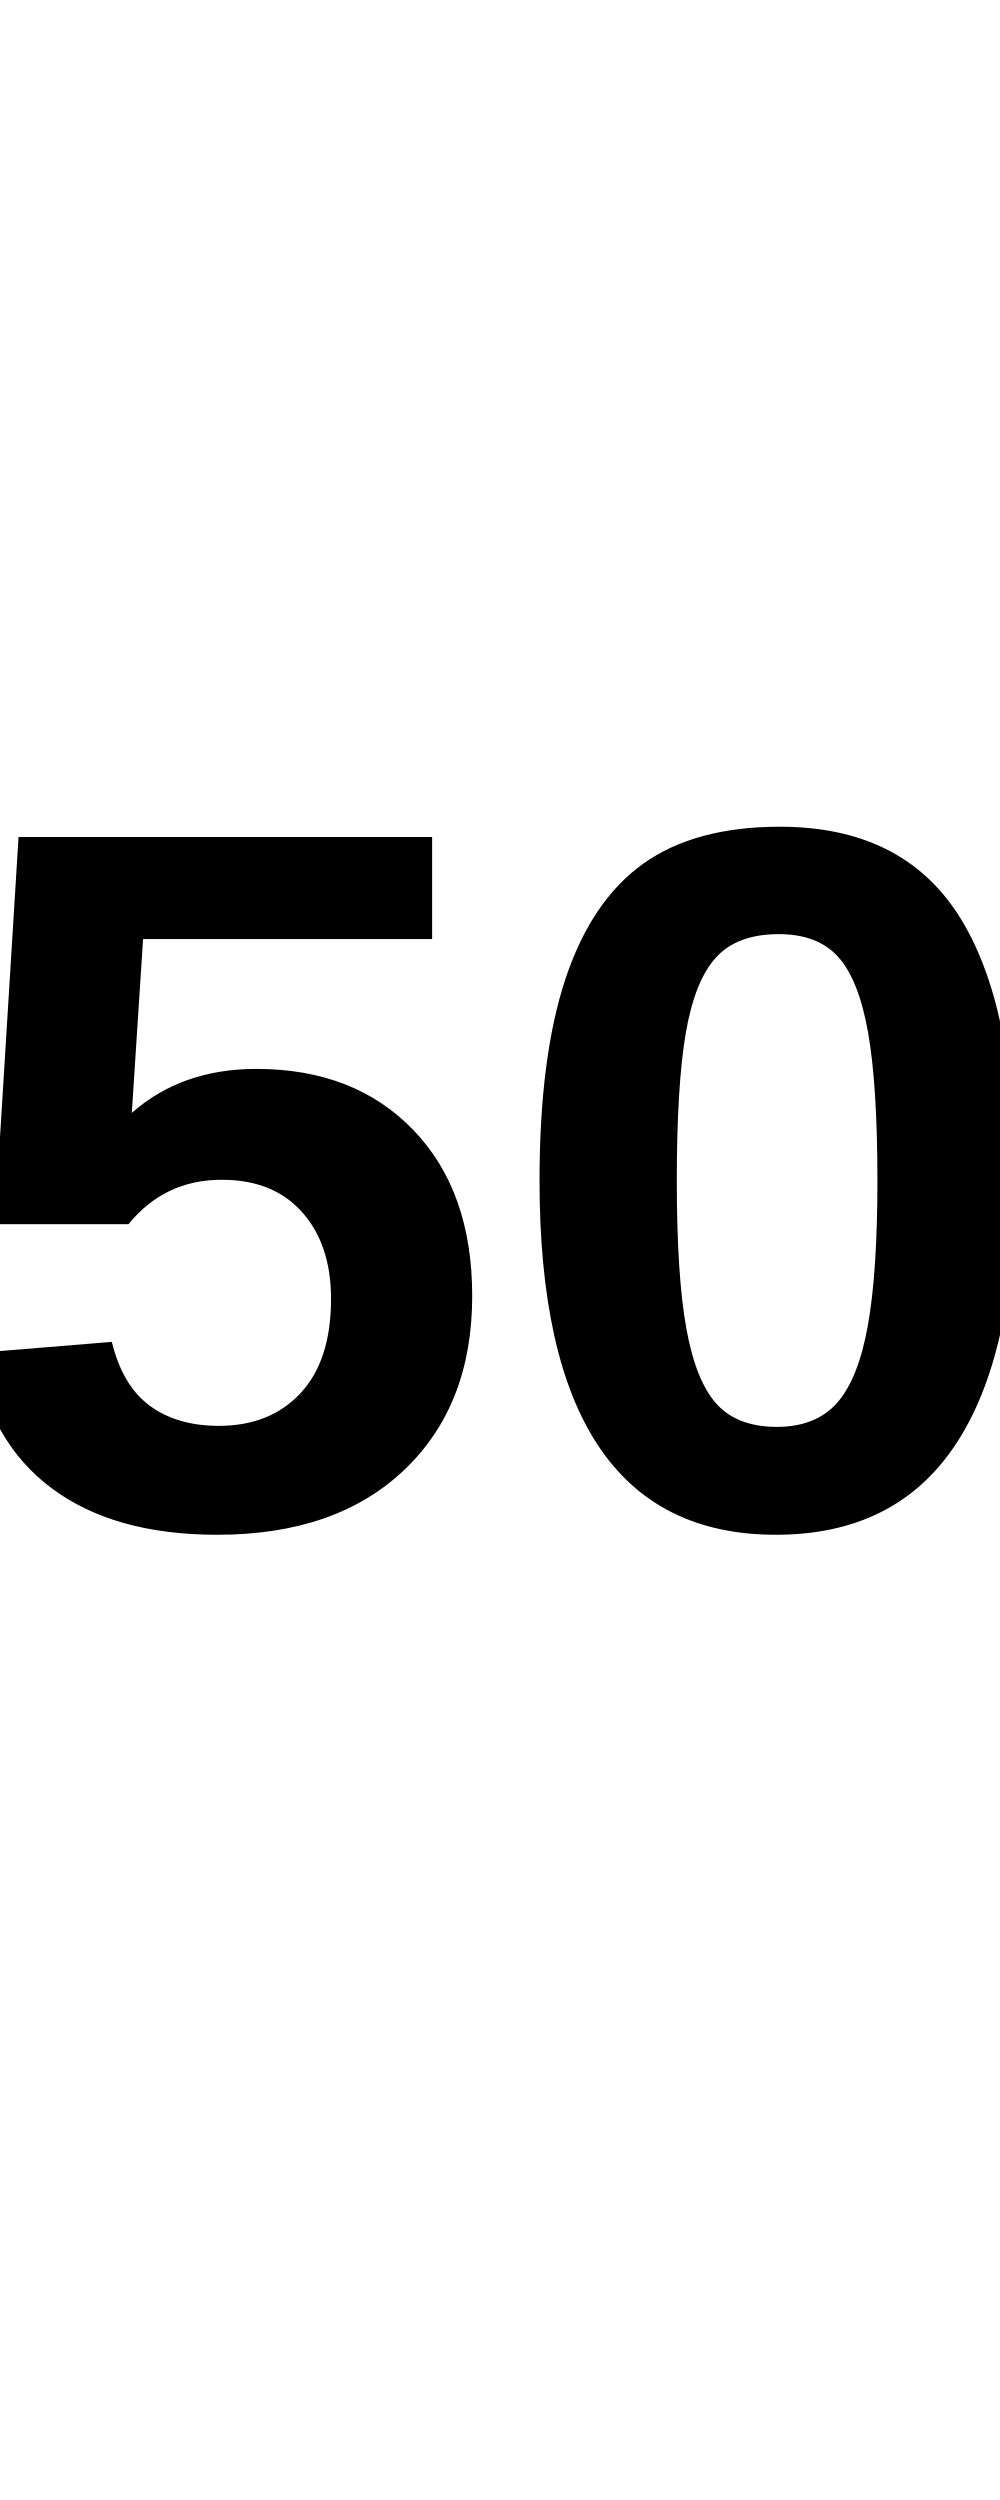
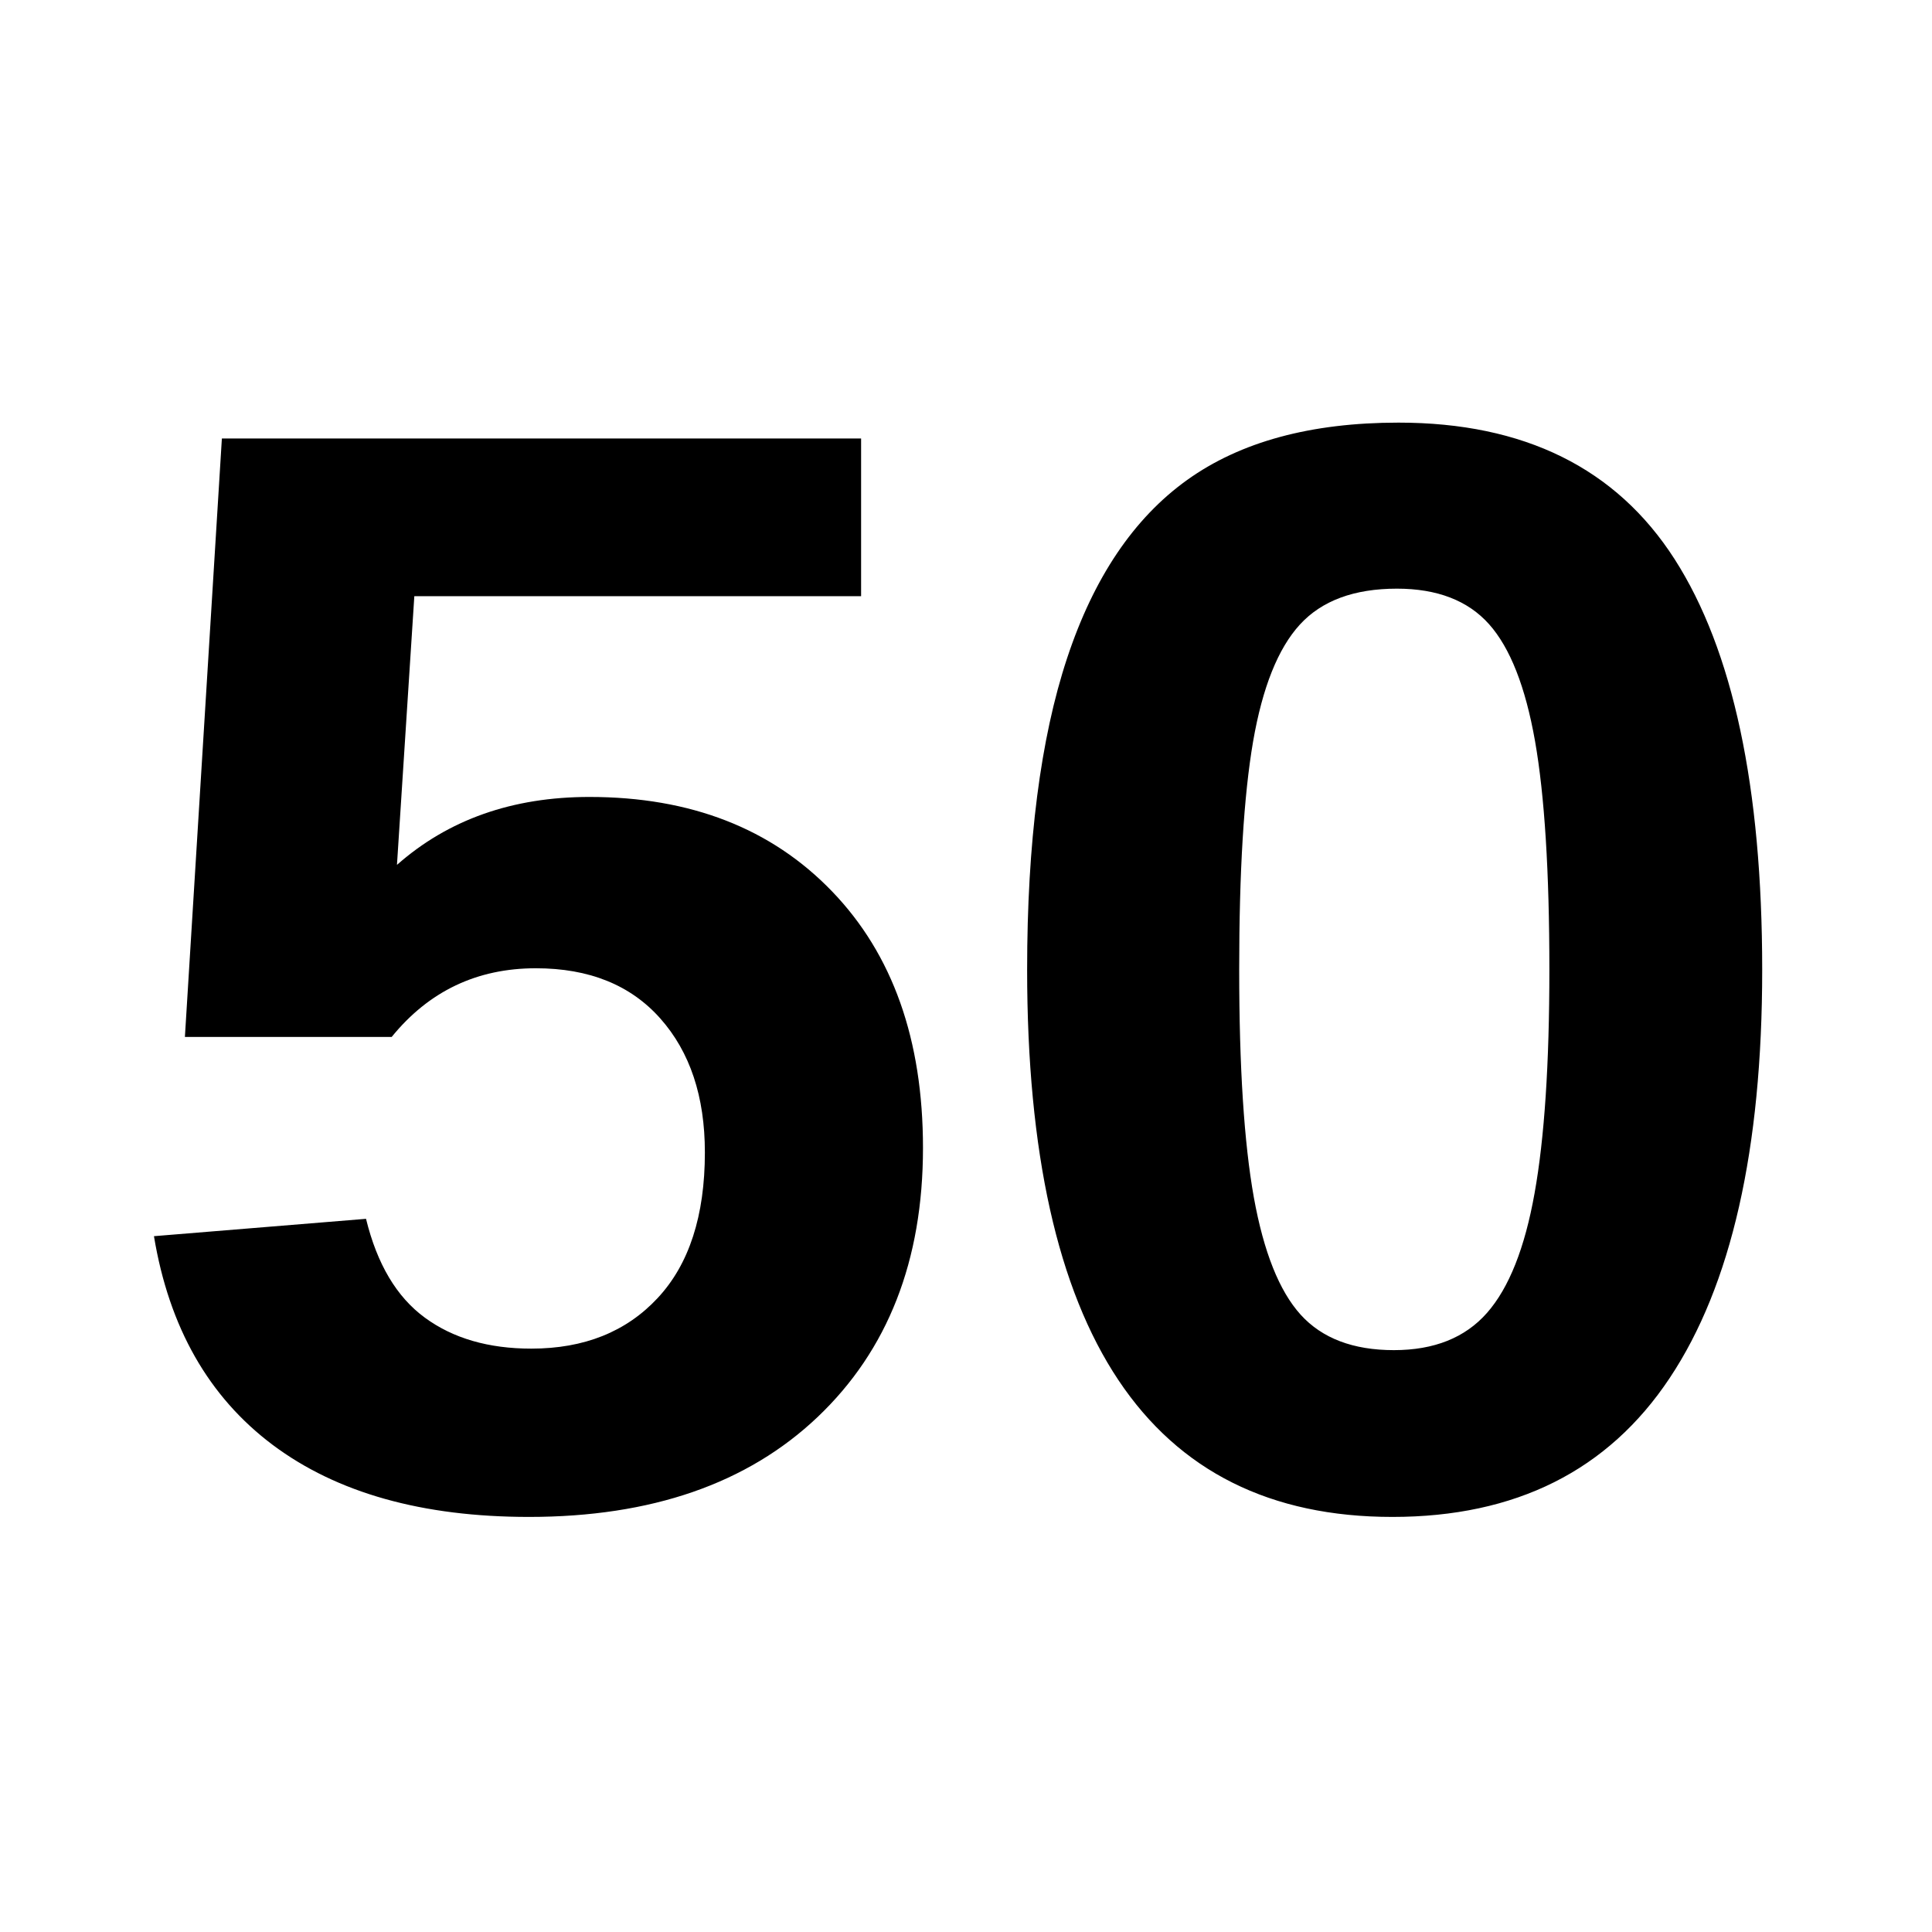
- <svg xmlns="http://www.w3.org/2000/svg" preserveAspectRatio="xMidYMid meet" viewBox="0 0 200 500" fill="none">
-   <text x="100" y="305" font-family="Arial, Helvetica, sans-serif" font-size="200" font-weight="900" fill="#000000" text-anchor="middle" textLength="160" lengthAdjust="spacingAndGlyphs">50</text>
+ <svg xmlns="http://www.w3.org/2000/svg" preserveAspectRatio="xMidYMid meet" viewBox="0 0 200 200" fill="none">
+   <text x="100" y="100" font-family="Arial, Helvetica, sans-serif" font-size="160" font-weight="900" fill="#000000" text-anchor="middle" dominant-baseline="central" textLength="160" lengthAdjust="spacingAndGlyphs">50</text>
</svg>
